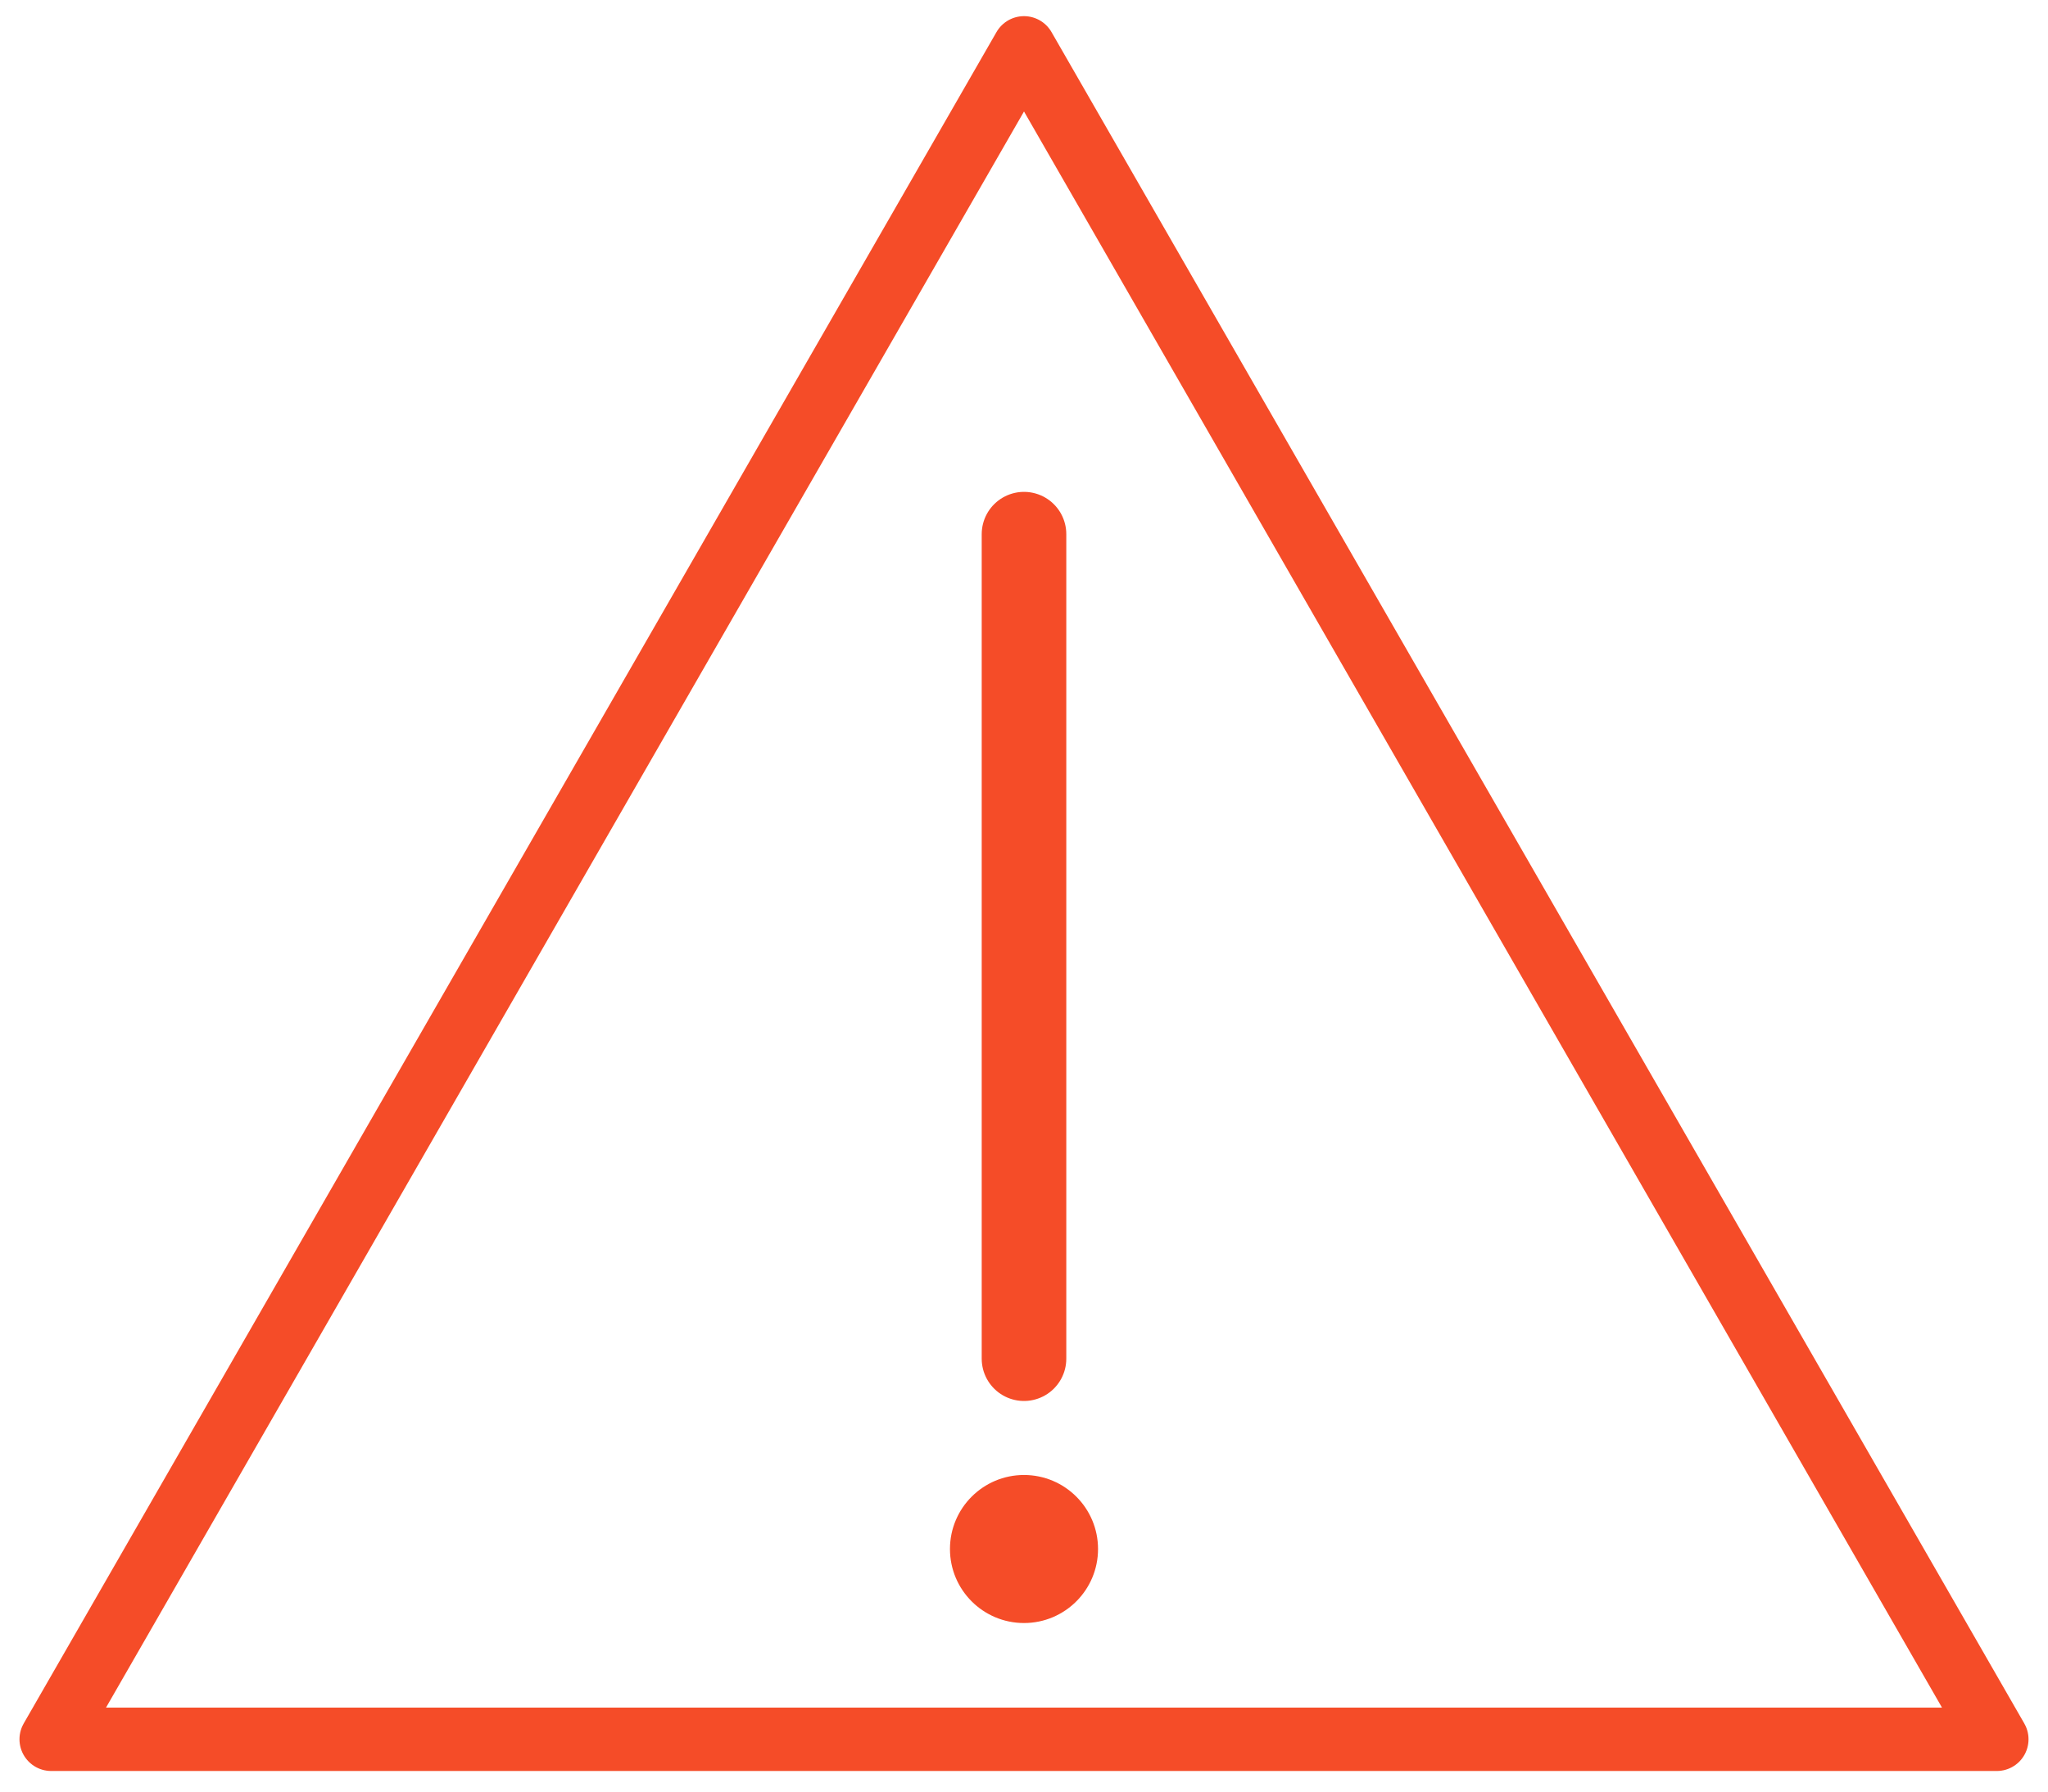
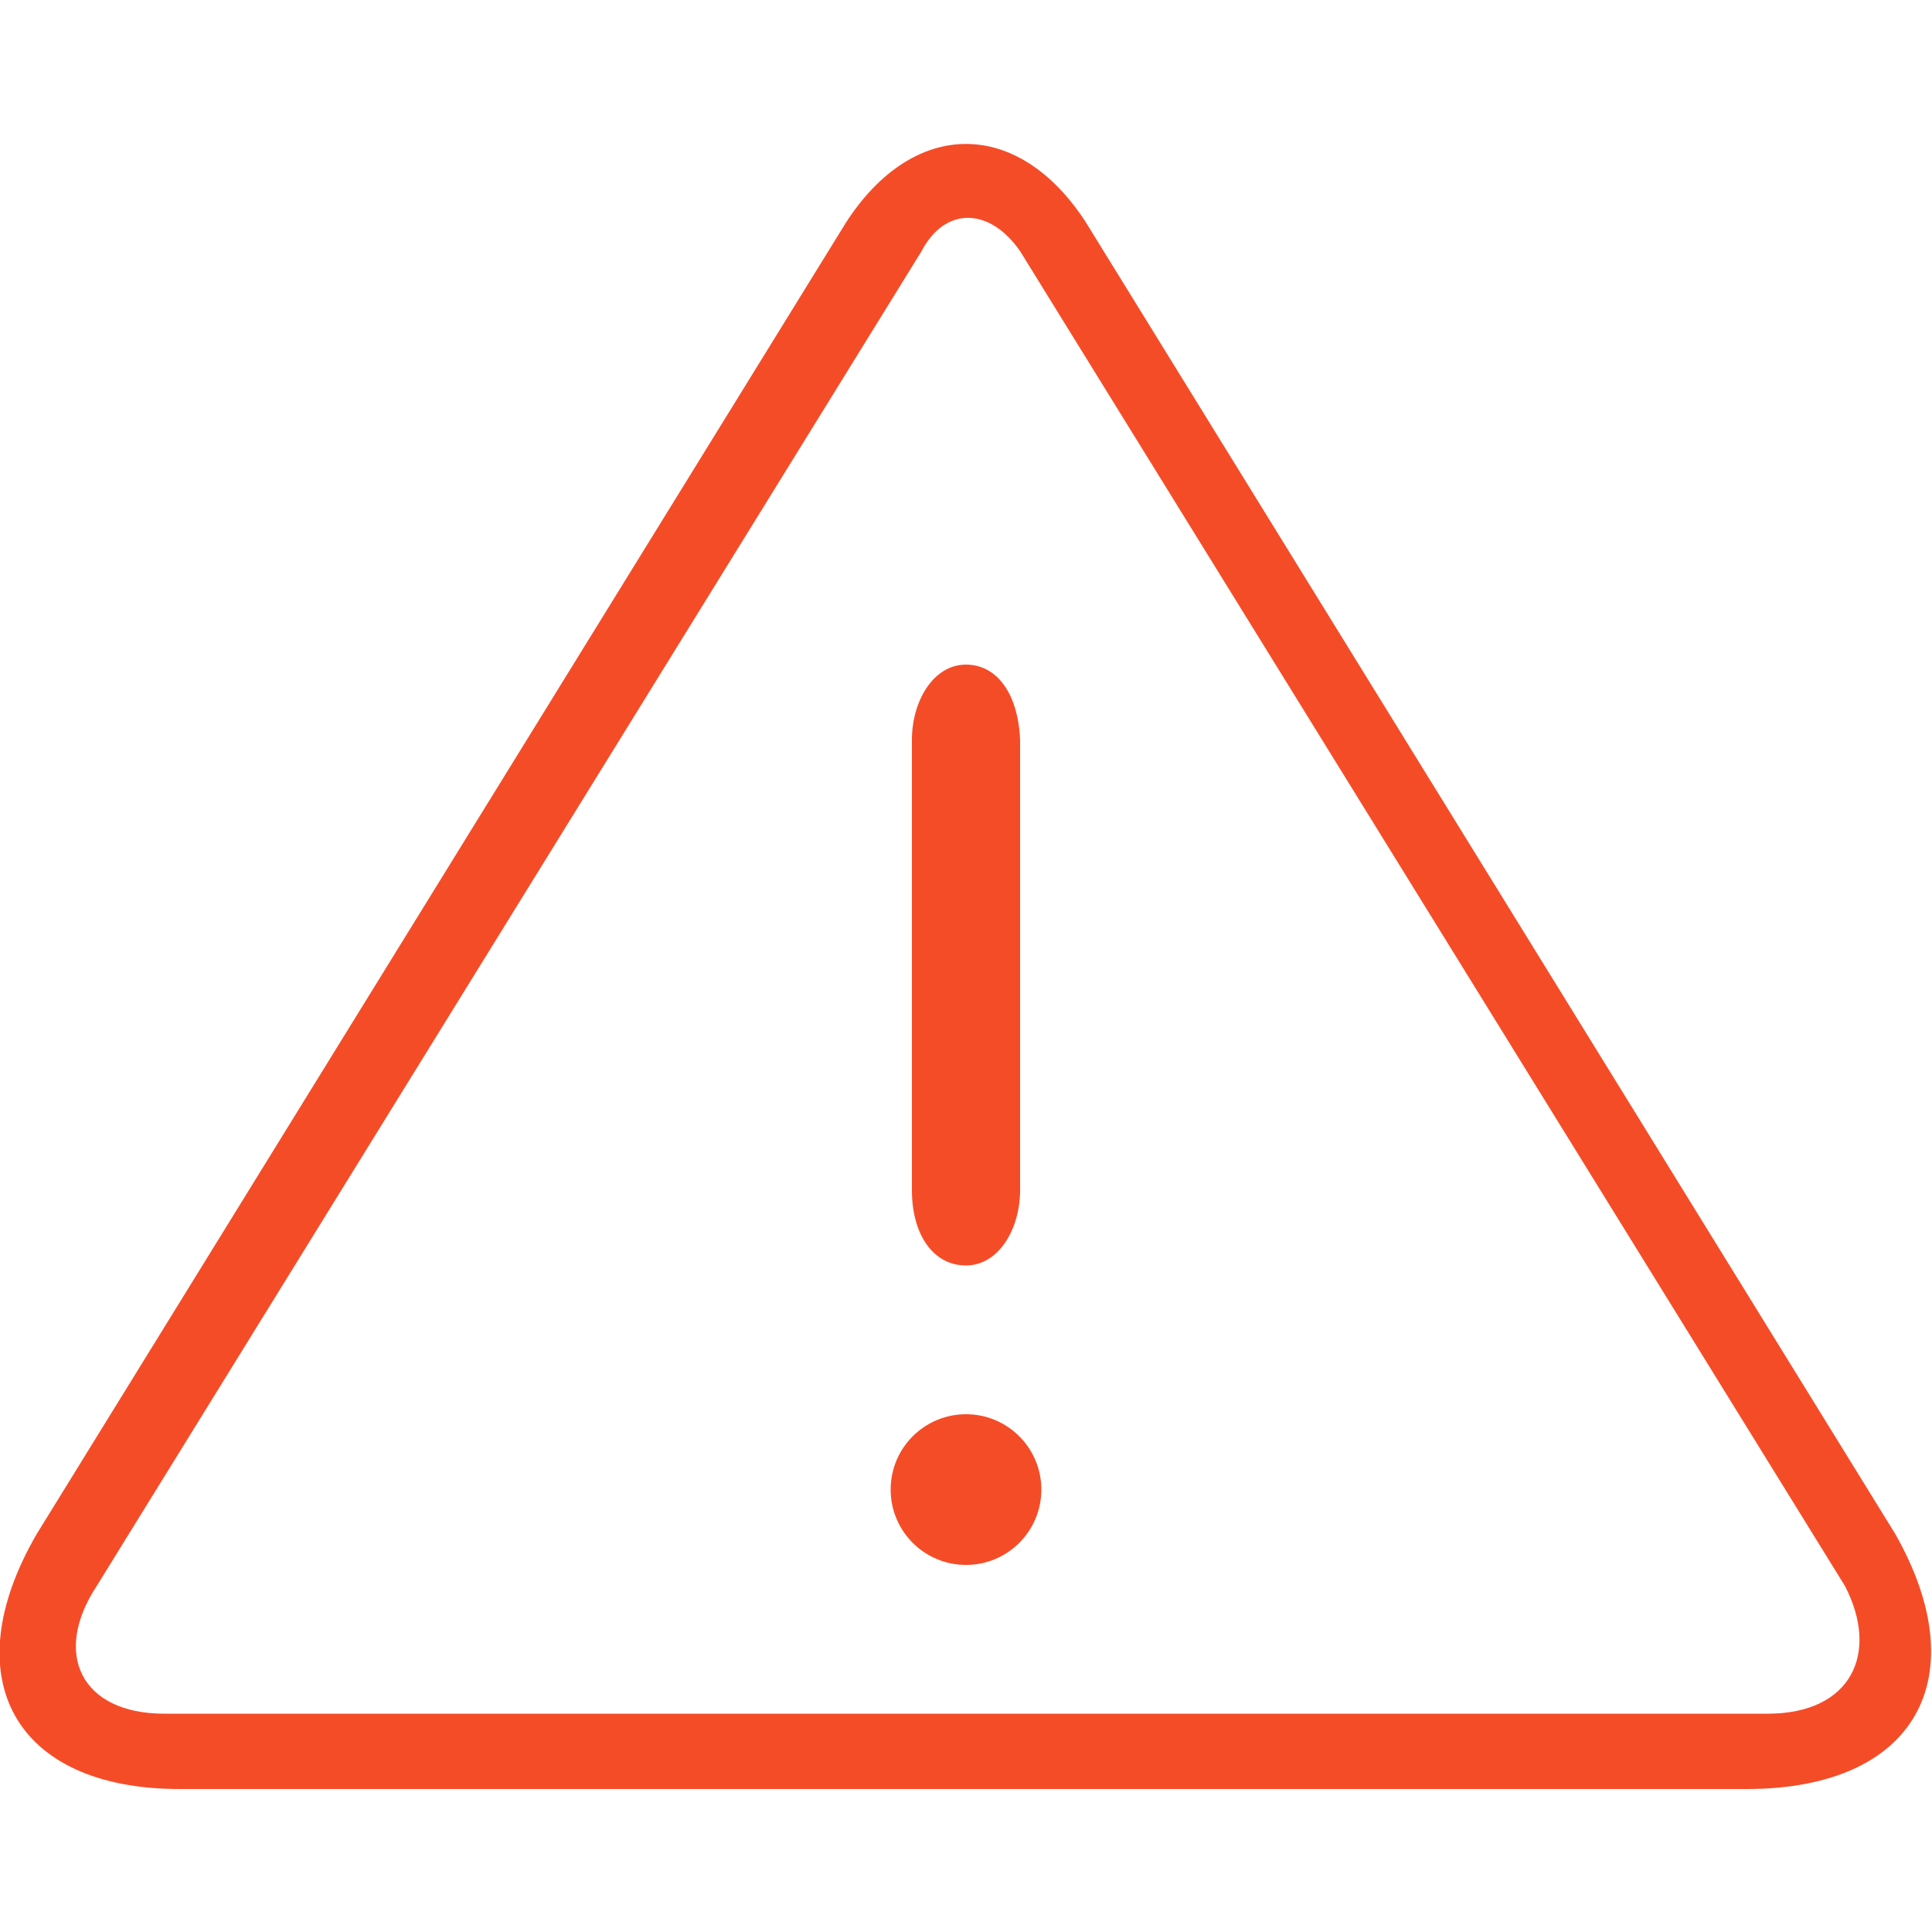
- <svg xmlns="http://www.w3.org/2000/svg" version="1.1" id="Layer_1" x="0px" y="0px" width="40px" height="35px" viewBox="0 0 40 35" enable-background="new 0 0 40 35" xml:space="preserve">
+ <svg xmlns="http://www.w3.org/2000/svg" version="1.1" id="Capa_1" x="0px" y="0px" width="100px" height="100px" viewBox="0 0 100 100" style="enable-background:new 0 0 100 100;" xml:space="preserve">
+   <style type="text/css">
+ 	.st0{fill:#F54C28;}
+ </style>
  <g>
-     <polygon fill="none" stroke="#F54C28" stroke-width="1.239" stroke-linecap="round" stroke-linejoin="round" stroke-miterlimit="10" points="   39,33.978 1,33.978 20,0.935  " />
-     <circle fill="#F54C28" cx="20" cy="30.261" r="1.446" />
-     <line fill="none" stroke="#F54C28" stroke-width="1.652" stroke-linecap="round" stroke-linejoin="round" stroke-miterlimit="10" x1="20" y1="26.543" x2="20" y2="10.435" />
+     <g>
+       <path class="st0" d="M50,34.4c-1.7,0-2.8,1.9-2.8,3.9v23.3c0,2.3,1.1,3.9,2.8,3.9s2.8-1.9,2.8-3.9V38.3    C52.7,35.9,51.6,34.4,50,34.4z" />
+       <circle class="st0" cx="50" cy="77.1" r="3.9" />
+       <path class="st0" d="M98.1,79.4L56.2,11.5c-3.5-5.4-8.9-5.4-12.4,0L1.9,79.4c-4.3,7.4-1.2,13.2,7.4,13.2h81.1    C99.2,92.6,102.3,86.8,98.1,79.4z M91.5,88.7h-83c-4.3,0-5.8-3.1-3.5-6.6l42.7-69.1c1.2-2.3,3.5-2.3,5.1,0l42.7,69.1    C97.3,85.6,95.8,88.7,91.5,88.7z" />
+     </g>
  </g>
</svg>
